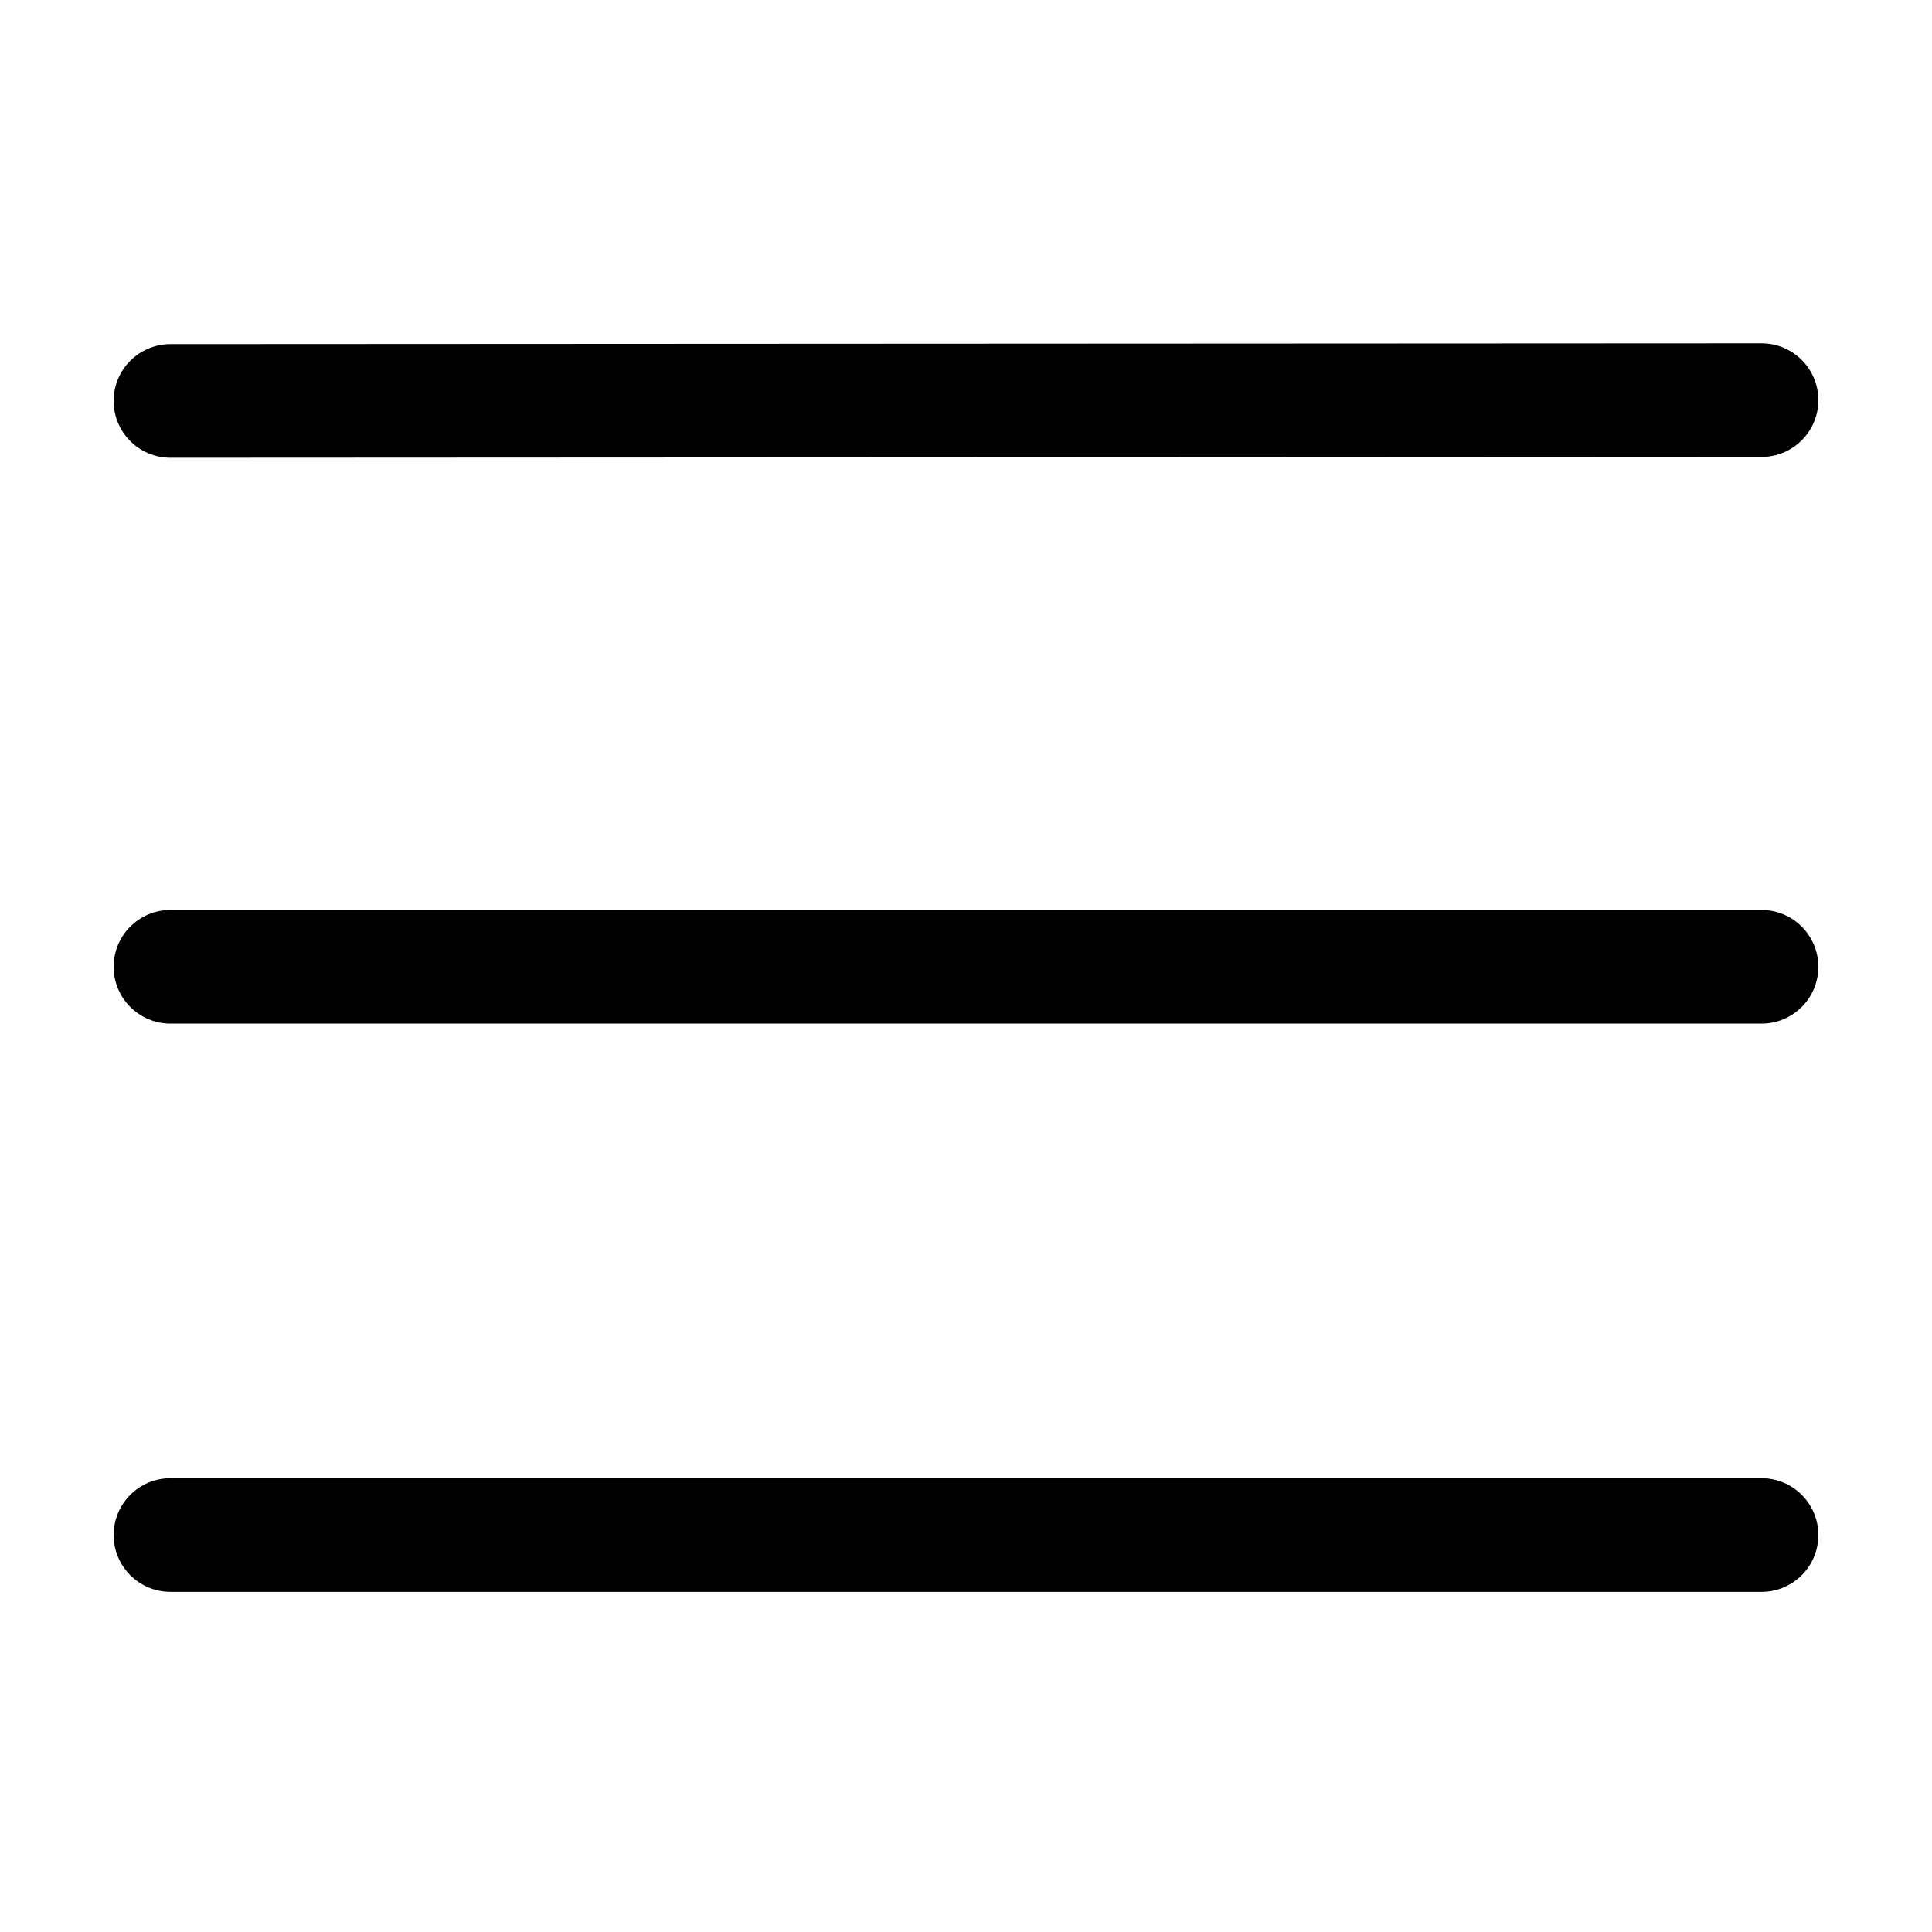
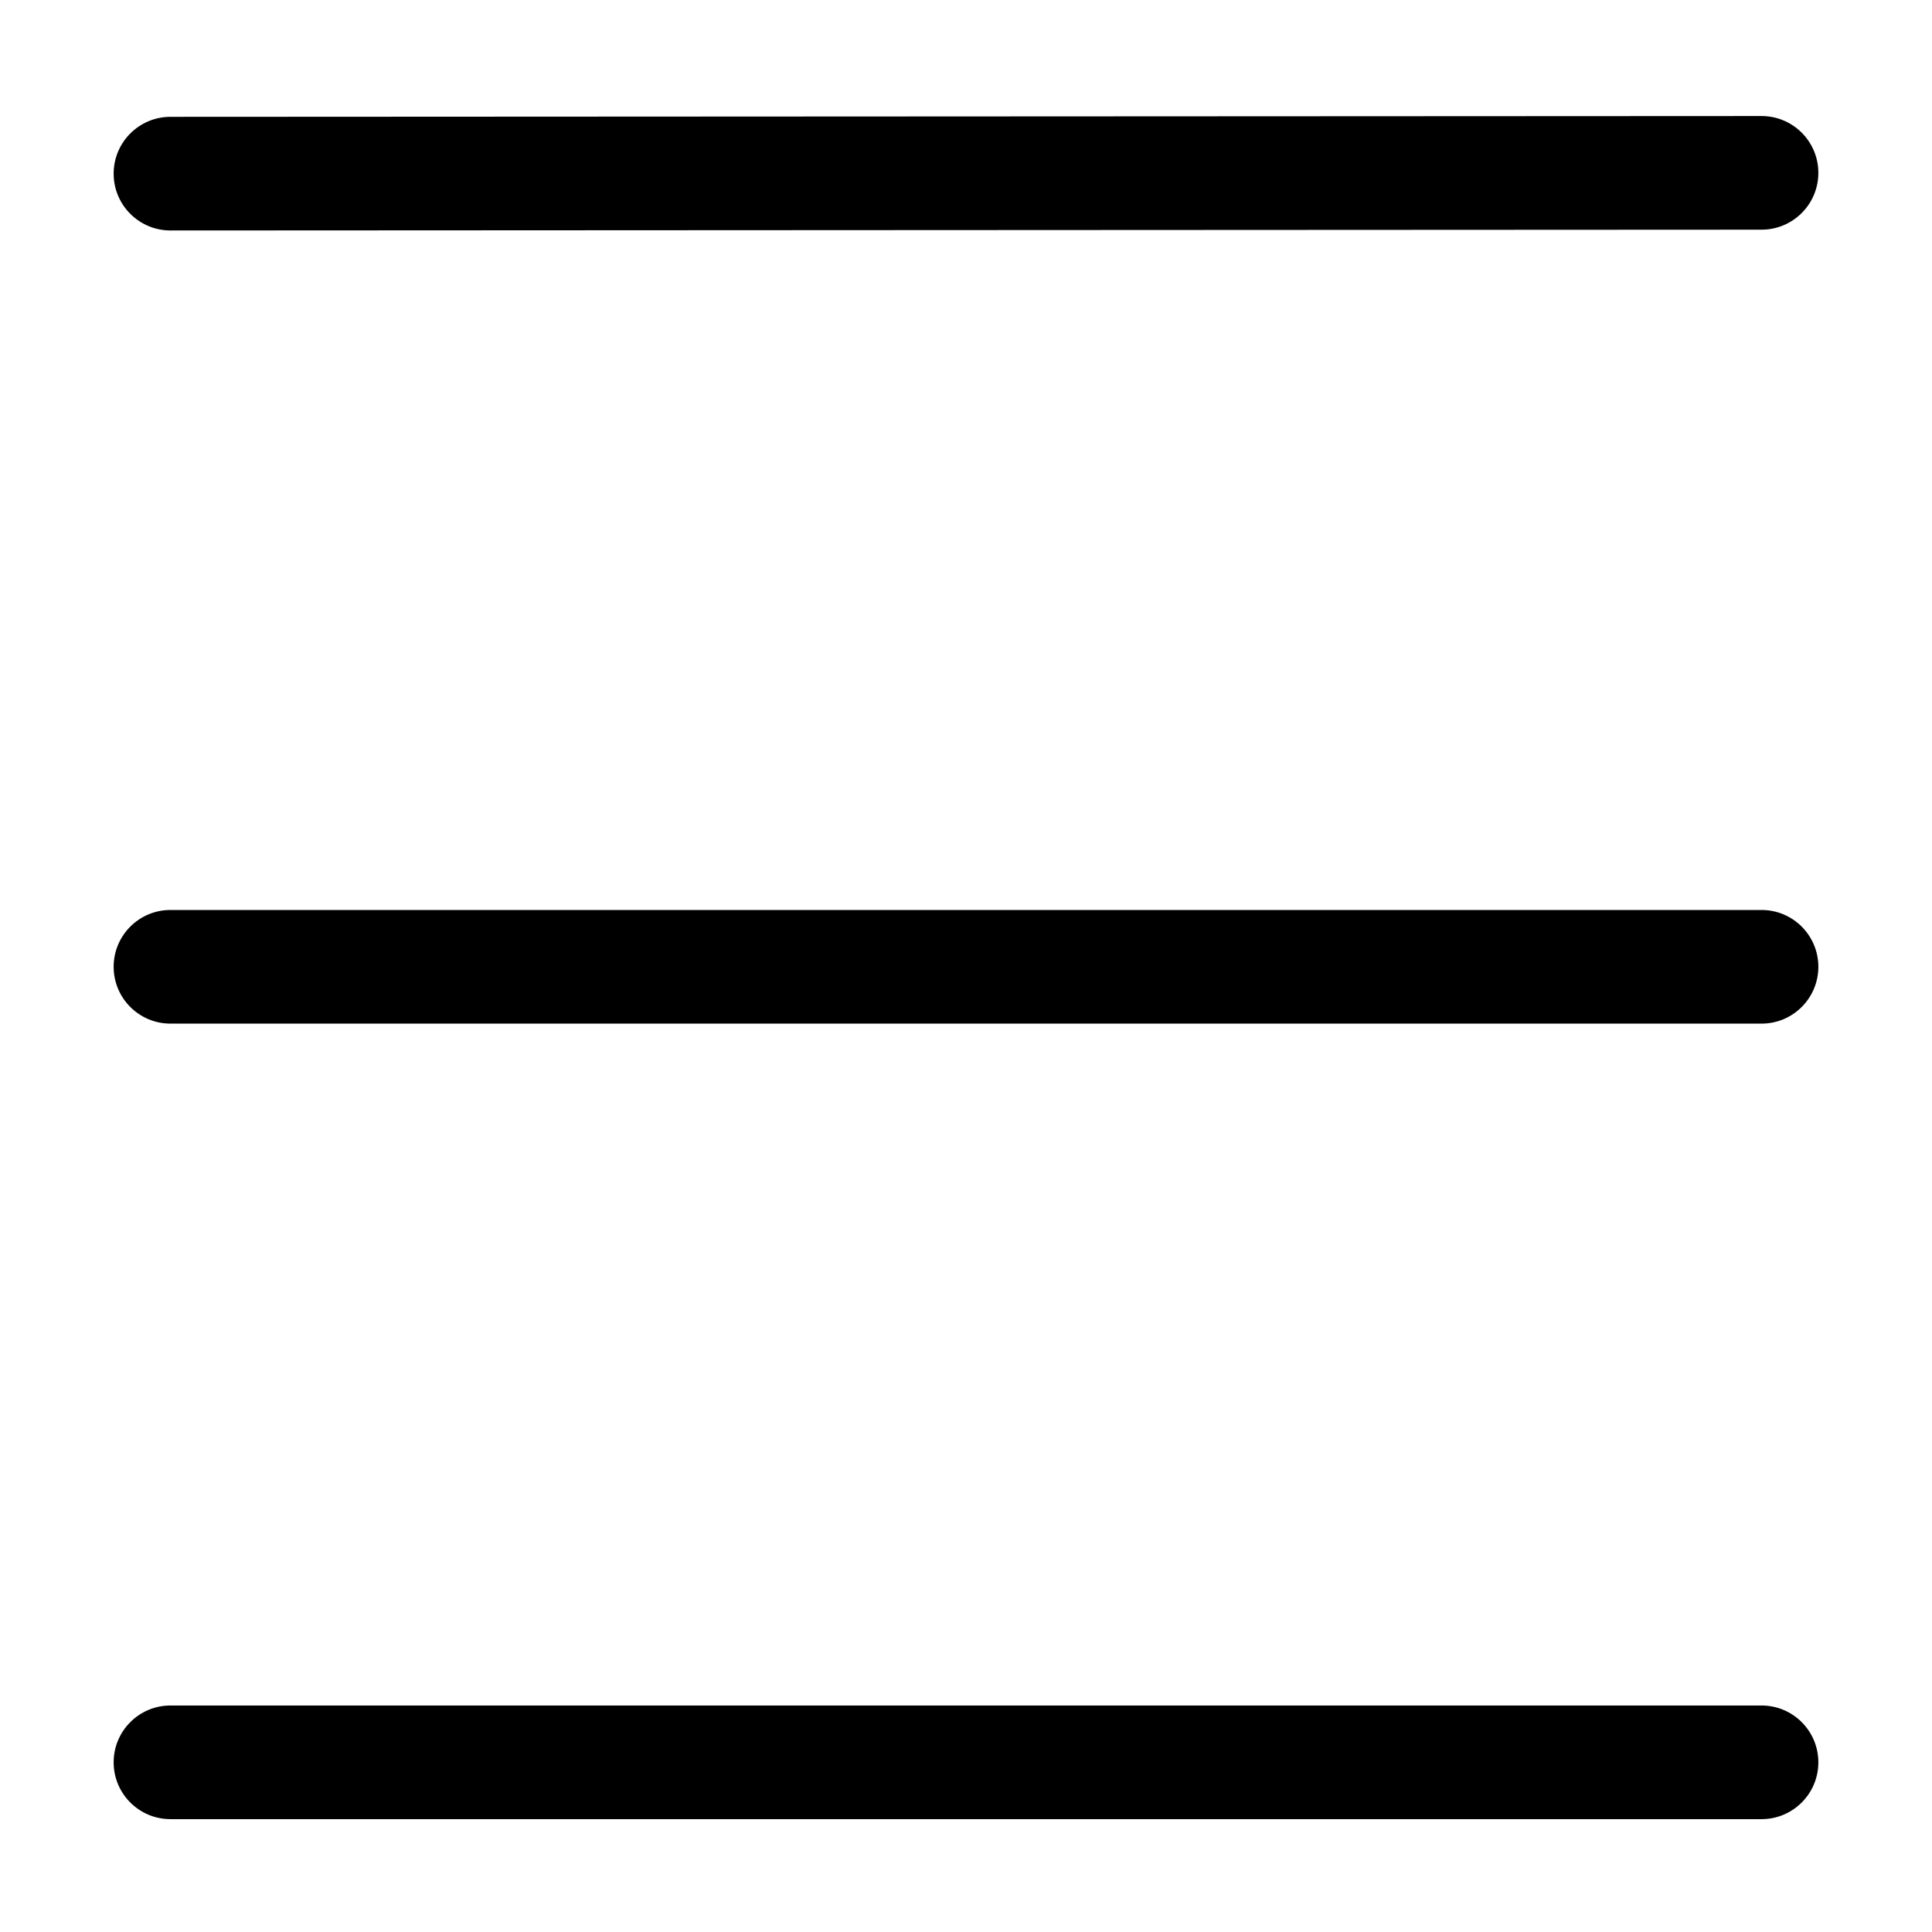
- <svg xmlns="http://www.w3.org/2000/svg" id="ae714147-d69f-4e82-a31a-a42ce743ced2" data-name="Layer 1" viewBox="0 0 17 17">
-   <path d="M1.5,4.028a.5.5,0,0,1,0-1L15.5,3.021h0a.5.5,0,0,1,0,1l-14,.007Z" />
-   <path d="M15.494,9.007H1.5a.5.5,0,1,1,0-1h14a.5.5,0,0,1,0,1Z" />
-   <path d="M15.494,14.007H1.5a.5.5,0,0,1,0-1h14a.5.5,0,0,1,0,1Z" />
+ <svg xmlns="http://www.w3.org/2000/svg" id="b2739548-f823-4d98-8338-1f494b921155" data-name="Layer 1" viewBox="0 0 17 17">
+   <g>
+     <path d="M1.5,2.028a.5.5,0,0,1,0-1L15.5,1.021h0a.5.5,0,0,1,0,1l-14,.007Z" />
+     <path d="M15.494,9.007H1.5a.5.5,0,1,1,0-1h14a.5.5,0,0,1,0,1Z" />
+     <path d="M15.494,16.007H1.5a.5.5,0,0,1,0-1h14a.5.5,0,0,1,0,1Z" />
+   </g>
</svg>
